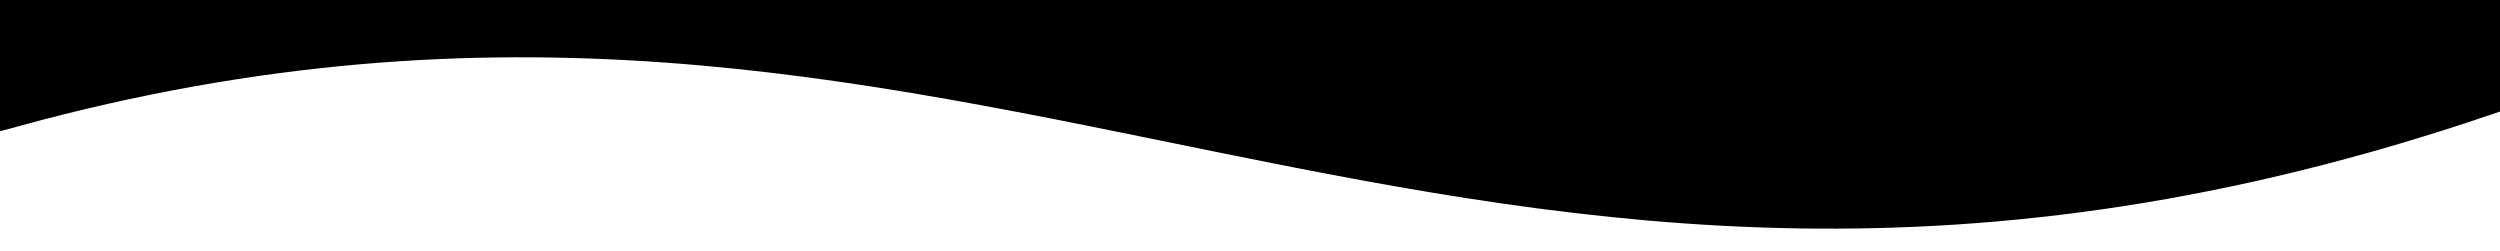
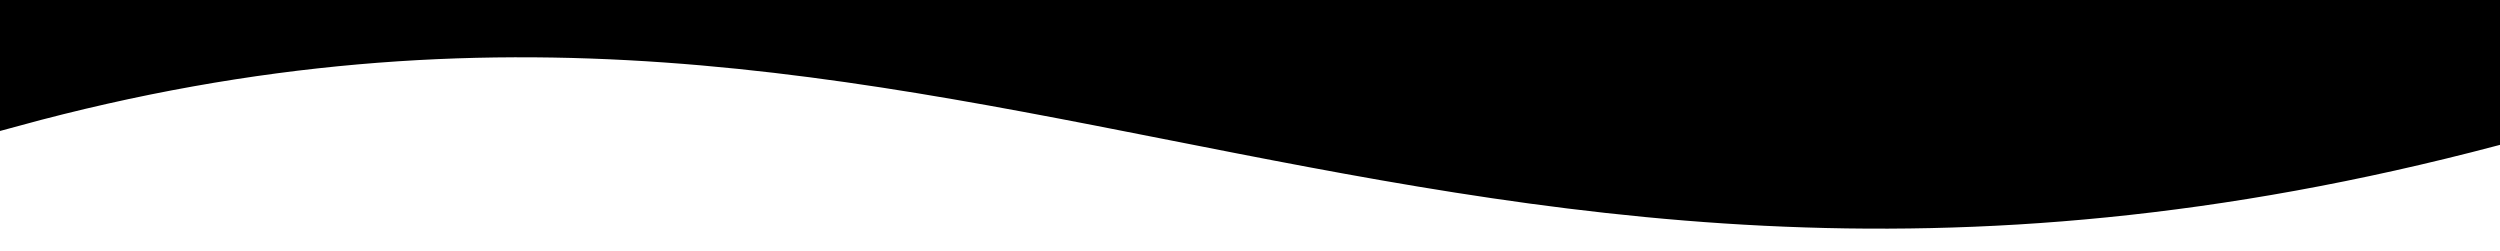
<svg xmlns="http://www.w3.org/2000/svg" id="svg8" width="1923.596" height="192.634" version="1.1" viewBox="0 0 508.951 50.968">
  <defs id="defs2" />
-   <g id="header-alpha" transform="translate(0.2110117,-245.9322)">
-     <path style="fill:#000000;fill-opacity:1;stroke:#000000;stroke-width:23.596px;stroke-linecap:butt;stroke-linejoin:miter;stroke-opacity:1" d="m 11.799,11.799 0,73.742 C 758.036,-118.143 1115.946,347.459 1911.799,77.39 l 0,-65.591 z" transform="matrix(0.2645833,0,0,0.2645833,-0.2110117,245.9322)" id="path817-3-7" />
+   <g id="header-alpha" transform="translate(0,-245.9322)">
+     <path style="fill:#000000;fill-opacity:1;stroke:#000000;stroke-width:23.596px;stroke-linecap:butt;stroke-linejoin:miter;stroke-opacity:1" d="m 11.799,11.799 0,73.742 C 758.036,-118.143 1115.946,347.459 2000.799,77.39 l 0,-65.591 z" transform="matrix(0.2645833,0,0,0.2645833,-0.2110117,245.9322)" id="path817-3-7" />
  </g>
</svg>
